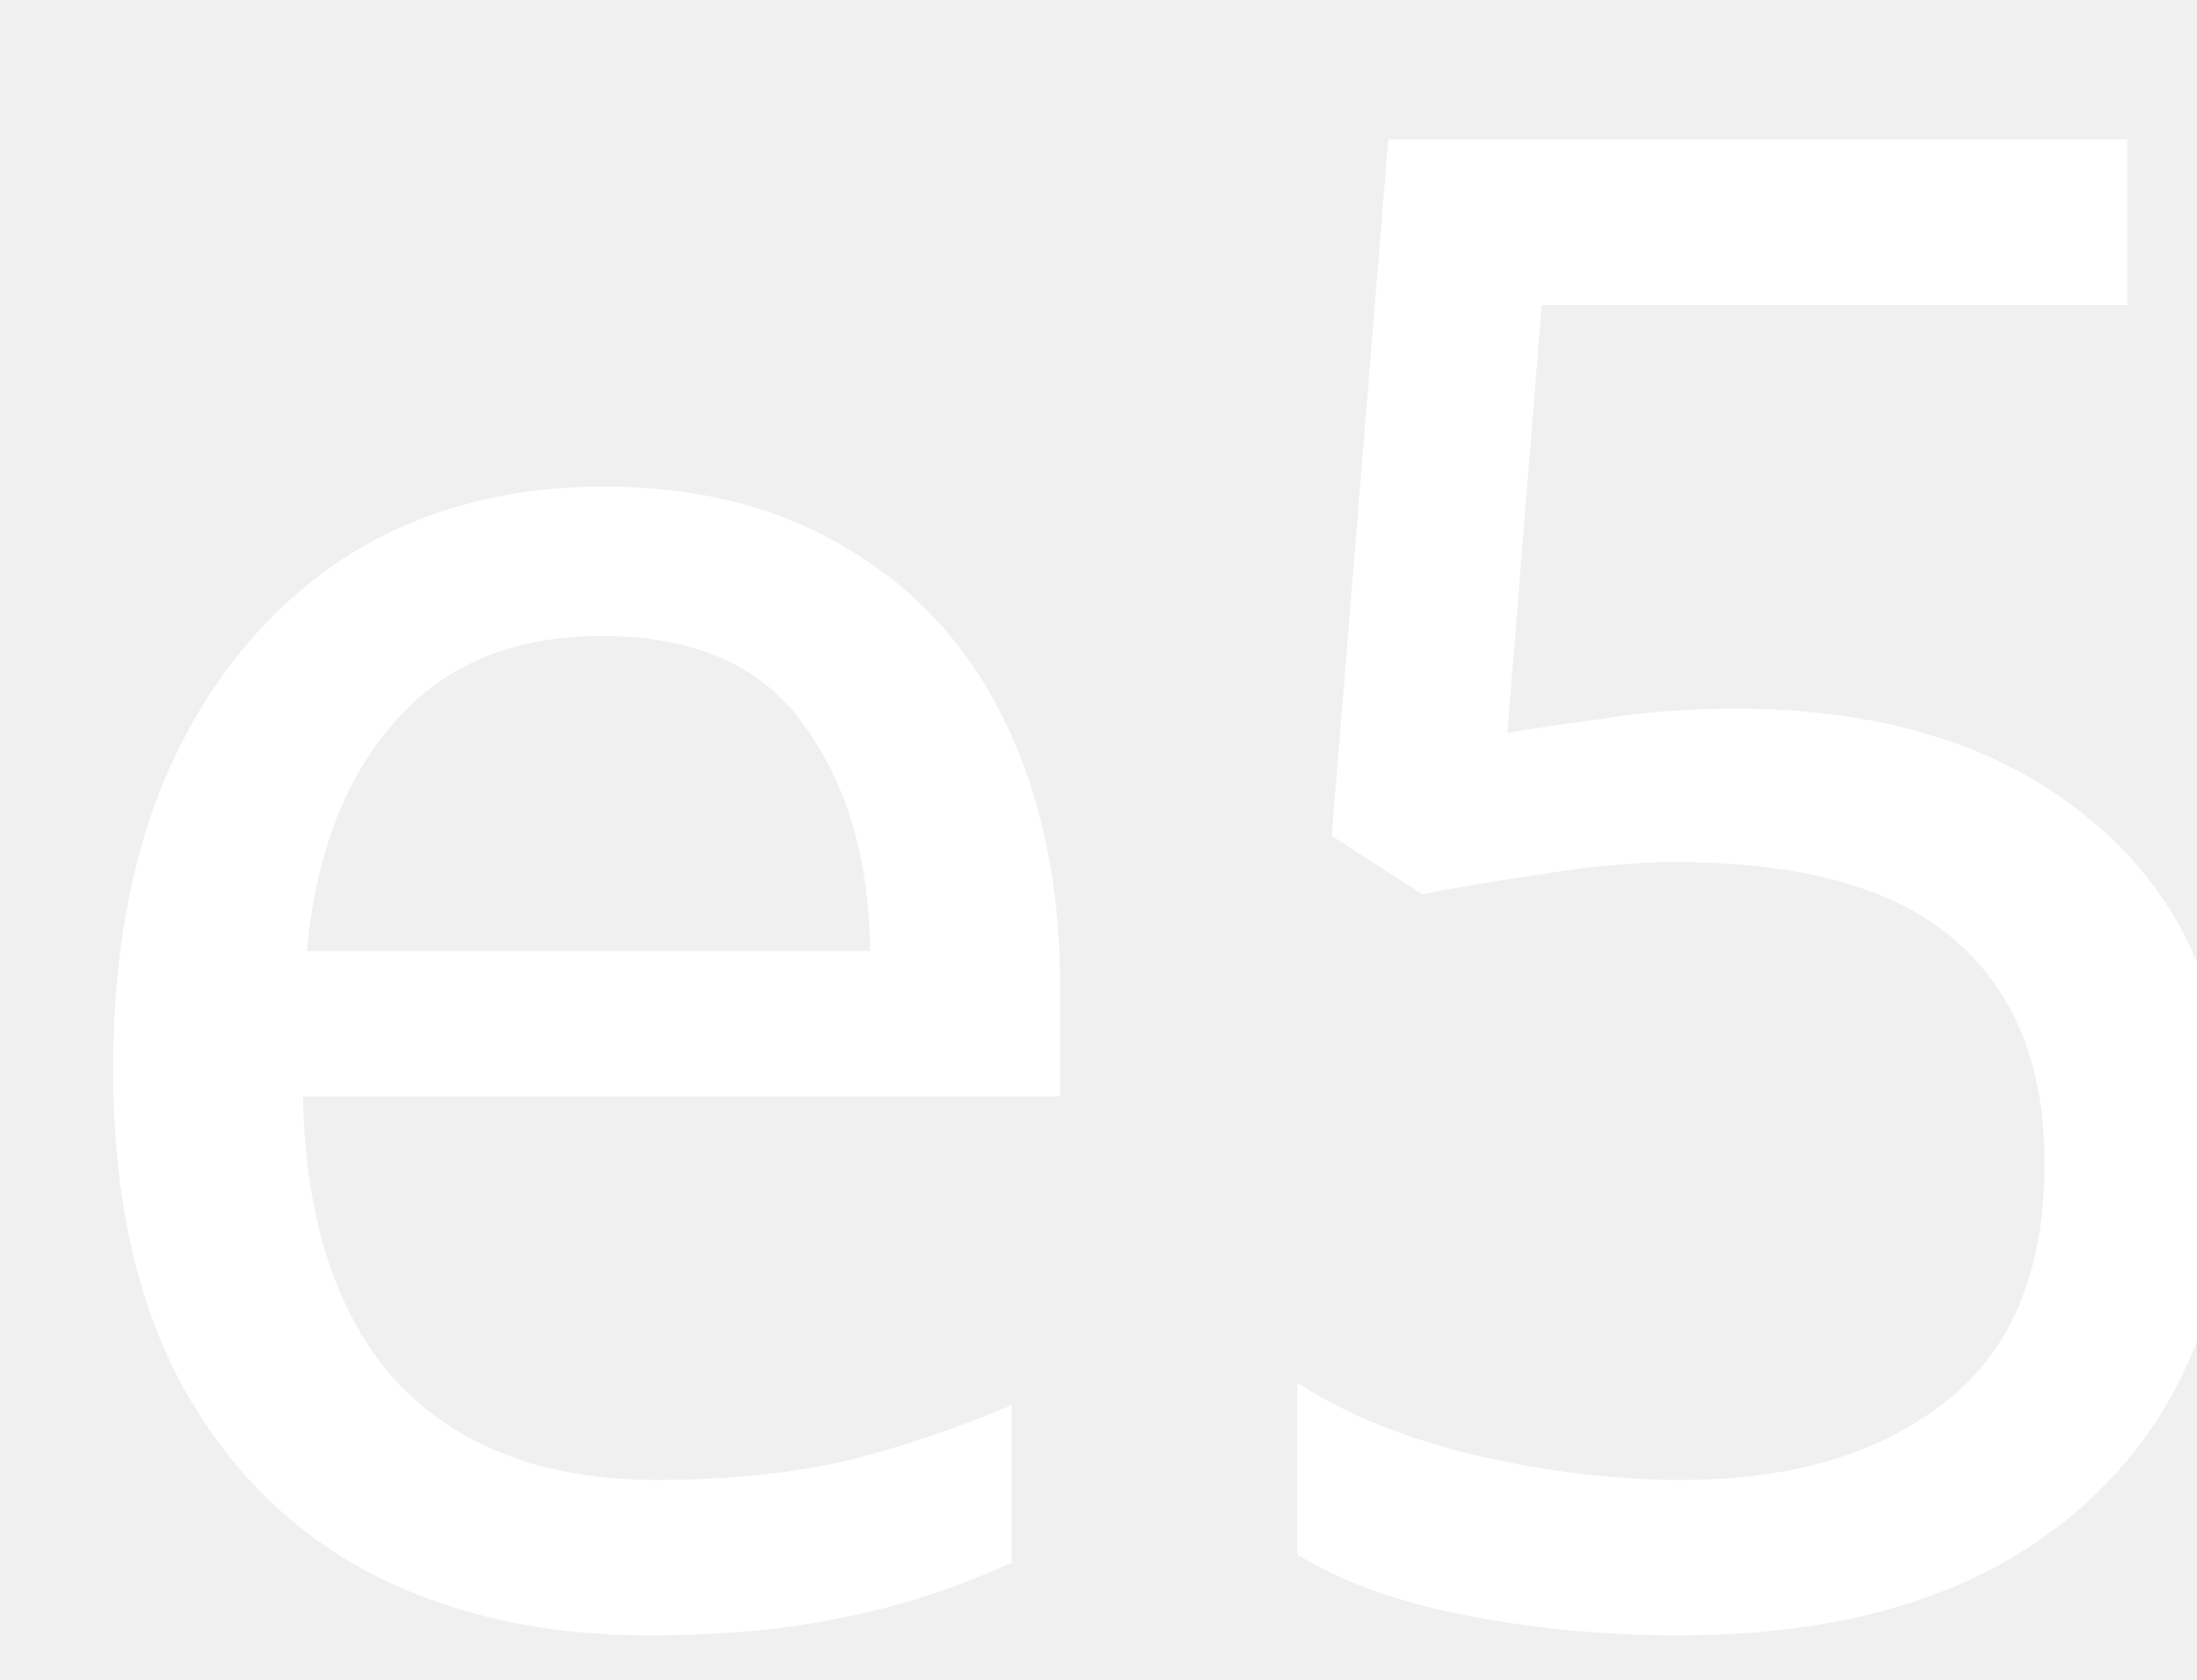
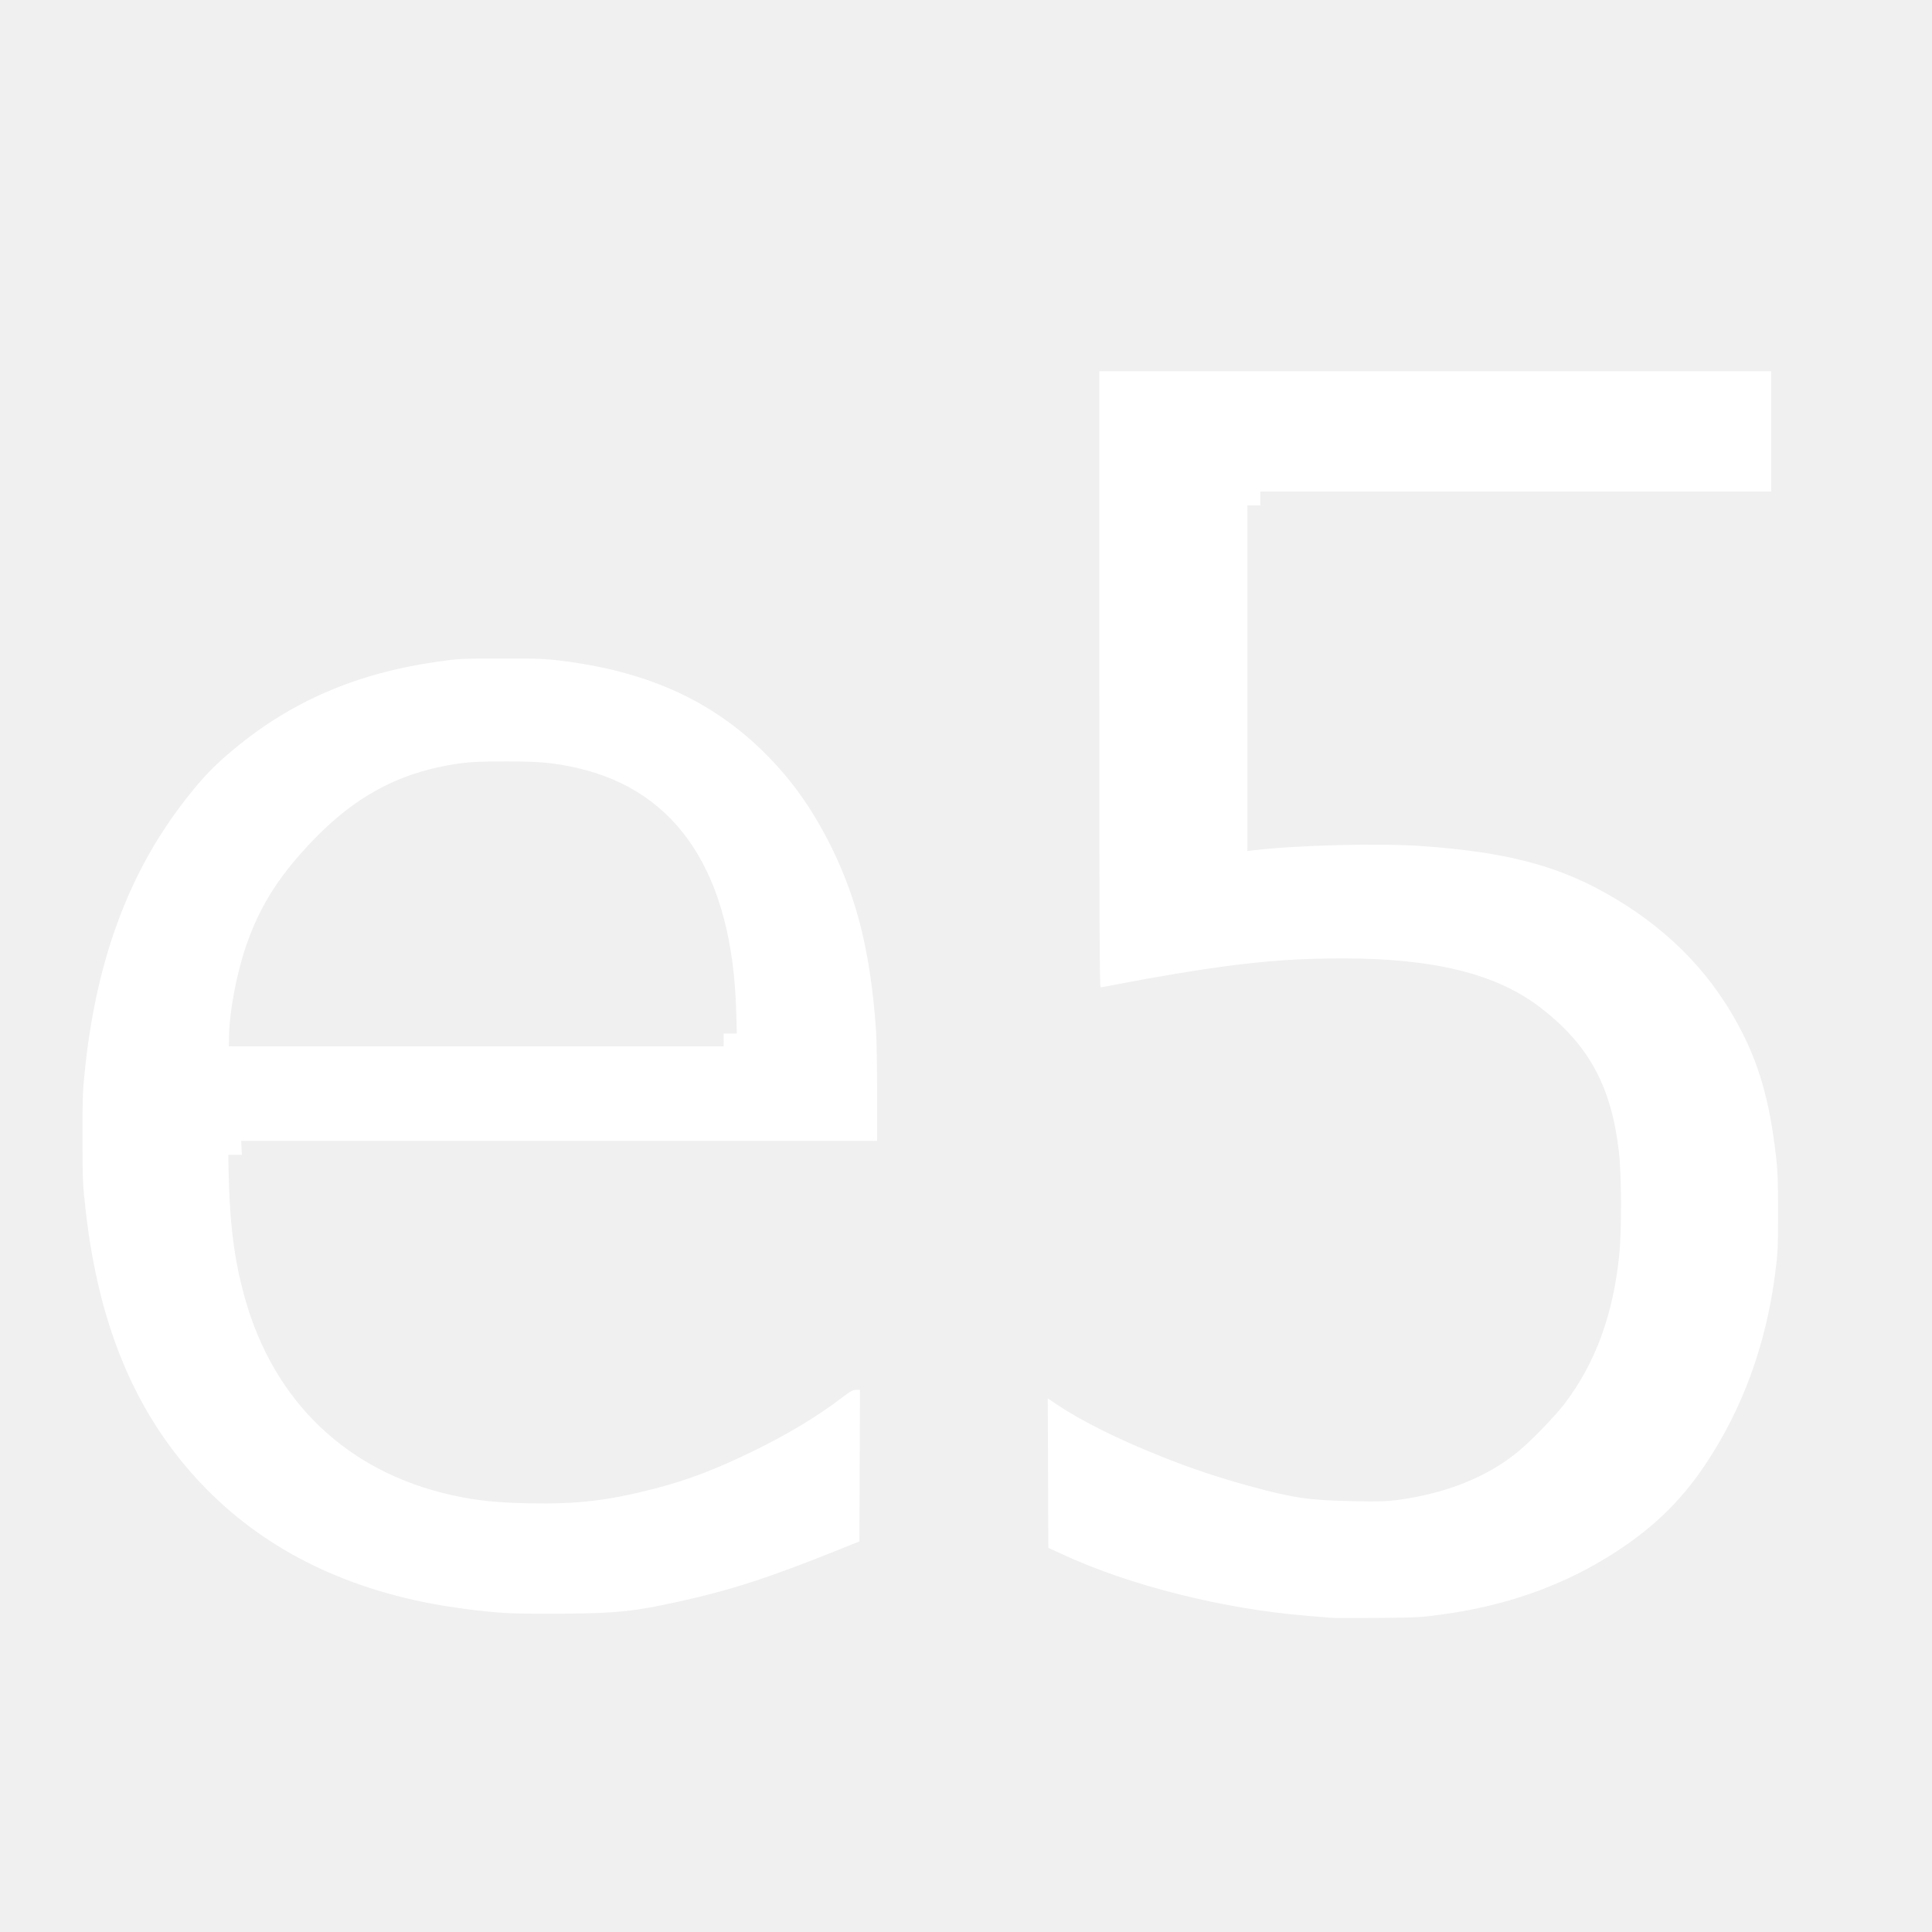
- <svg xmlns="http://www.w3.org/2000/svg" id="svg10" version="1.1" viewBox="0 0 17 13" height="13" width="17">
-   <defs id="defs4">
-     <clipPath id="clip-path">
-       <rect stroke-width="1" stroke="rgba(0,0,0,0)" fill="none" transform="translate(1013 536)" height="13" width="17" data-name="Rectangle 12" id="Rectangle_12" />
-     </clipPath>
-   </defs>
-   <g style="fill:#ffffff" clip-path="url(#clip-path)" transform="translate(-1013 -536)" id="e5">
-     <text style="fill:#ffffff" font-family="Tahoma" font-size="16" fill="#b8b5b5" transform="translate(1013 548.5)" data-name="e5" id="e5-2">
-       <tspan style="fill:#ffffff" id="tspan6" y="0" x="0">e5</tspan>
-     </text>
-   </g>
+ <svg xmlns="http://www.w3.org/2000/svg" version="1.1" id="svg846" width="1920" height="1920" viewBox="0 0 1920 1920">
+   <defs id="defs850" />
+   <path style="fill:#ffffff;fill-opacity:1;stroke-width:1.067" d="m 1323.41,1607.797 c -2.347,-0.236 -13.627,-1.183 -25.067,-2.105 -82.159,-6.62 -175.28,-29.984 -241.6,-60.617 l -14.933,-6.898 -0.274,-74.215 -0.274,-74.215 9.341,6.247 c 24.505,16.388 59.989,34.039 103.207,51.34 29.64,11.866 56.239,20.795 87.467,29.362 43.681,11.984 59.51,14.3 103.55,15.149 25.621,0.494 33.322,0.285 44.267,-1.202 48.146,-6.539 88.186,-22.53 118.923,-47.494 12.703,-10.317 37.188,-35.482 46.752,-48.051 30.766,-40.43 48.404,-88.464 54.443,-148.267 2.503,-24.787 2.297,-79.347 -0.387,-102.4 -7.58,-65.114 -29.877,-106.044 -77.948,-143.094 -43.267,-33.347 -105.228,-48.82 -195.752,-48.884 -42.202,-0.03 -75.754,2.228 -119.167,8.021 -25.793,3.441 -71.167,10.98 -98.948,16.441 -12.027,2.364 -22.467,4.302 -23.2,4.307 -1.064,0.01 -1.333,-61.923 -1.333,-306.124 v -306.133 h 333.867 333.867 v 59.733 59.733 h -253.867 -253.867 v 6.933 6.933 h -6.4 -6.4 v 171.713 171.713 l 4.533,-0.54 c 45.142,-5.38 126.305,-7.436 169.867,-4.304 81.102,5.831 131.769,18.808 181.193,46.407 58.373,32.596 101.893,75.665 131.573,130.212 21.211,38.981 31.815,75.859 38.338,133.333 1.45,12.771 1.873,25.151 1.861,54.4 -0.015,35.102 -0.232,39.541 -2.973,60.8 -9.085,70.465 -32.343,134.058 -69.213,189.249 -25.843,38.684 -55.86,66.955 -98.912,93.16 -47.481,28.901 -100.933,47.401 -161.105,55.759 -22.88,3.178 -25.841,3.344 -65.562,3.678 -22.88,0.192 -43.52,0.157 -45.867,-0.079 z m -818.667,-4.672 c -24.054,-1.258 -59.431,-5.941 -84.981,-11.247 -95.648,-19.867 -172.673,-63.014 -230.368,-129.047 -57.923,-66.294 -91.559,-149.747 -104.042,-258.133 -3.199,-27.779 -3.318,-30.407 -3.35,-74.133 -0.031,-42.388 0.157,-47.066 2.897,-72 11.859,-107.93 44.268,-193.651 100.183,-264.978 17.127,-21.848 28.606,-33.645 49.261,-50.627 56.24,-46.239 120.265,-73.741 197.867,-84.992 23.744,-3.442 24.445,-3.48 65.6,-3.555 37.102,-0.067 43.676,0.185 60.8,2.335 96.268,12.084 165.588,47.557 221.37,113.283 32.135,37.863 59.351,91.093 73.561,143.872 8.635,32.073 14.328,68.971 17.053,110.528 0.577,8.8 1.057,37 1.066,62.667 l 0.016,46.667 h -316 -316 l 0.358,6.936 0.358,6.936 -6.758,-10e-4 h -6.758 l 0.192,11.468 c 0.932,55.752 5.464,92.232 16.235,130.683 29.006,103.549 102.043,173.117 205.848,196.073 24.6,5.44 44.263,7.502 77.647,8.141 47.125,0.902 78.183,-2.777 124.014,-14.692 33.082,-8.6 59.783,-18.762 97.663,-37.168 33.681,-16.366 64.345,-34.823 88.087,-53.022 8.449,-6.476 10.975,-7.881 14.171,-7.881 h 3.889 l -0.274,75.304 -0.274,75.304 -19.733,7.922 c -70.921,28.47 -107.594,40.361 -160.533,52.053 -43.304,9.564 -60.81,11.4 -112.533,11.802 -22.587,0.176 -48.027,-0.045 -56.533,-0.49 z M 719.144,1033.497 v -6.4 h 6.562 6.562 l -0.656,-22.667 c -3.935,-136.024 -57.956,-218.464 -158.069,-241.225 -23.043,-5.239 -36.874,-6.508 -70.933,-6.508 -24.482,0 -34.545,0.427 -45.333,1.923 -63.698,8.834 -110.955,35.687 -159.031,90.367 -24.934,28.359 -40.825,54.86 -52.434,87.443 -10.479,29.408 -17.935,68.274 -18.263,95.2 l -0.101,8.267 h 245.848 245.848 z" id="path1997" />
</svg>
